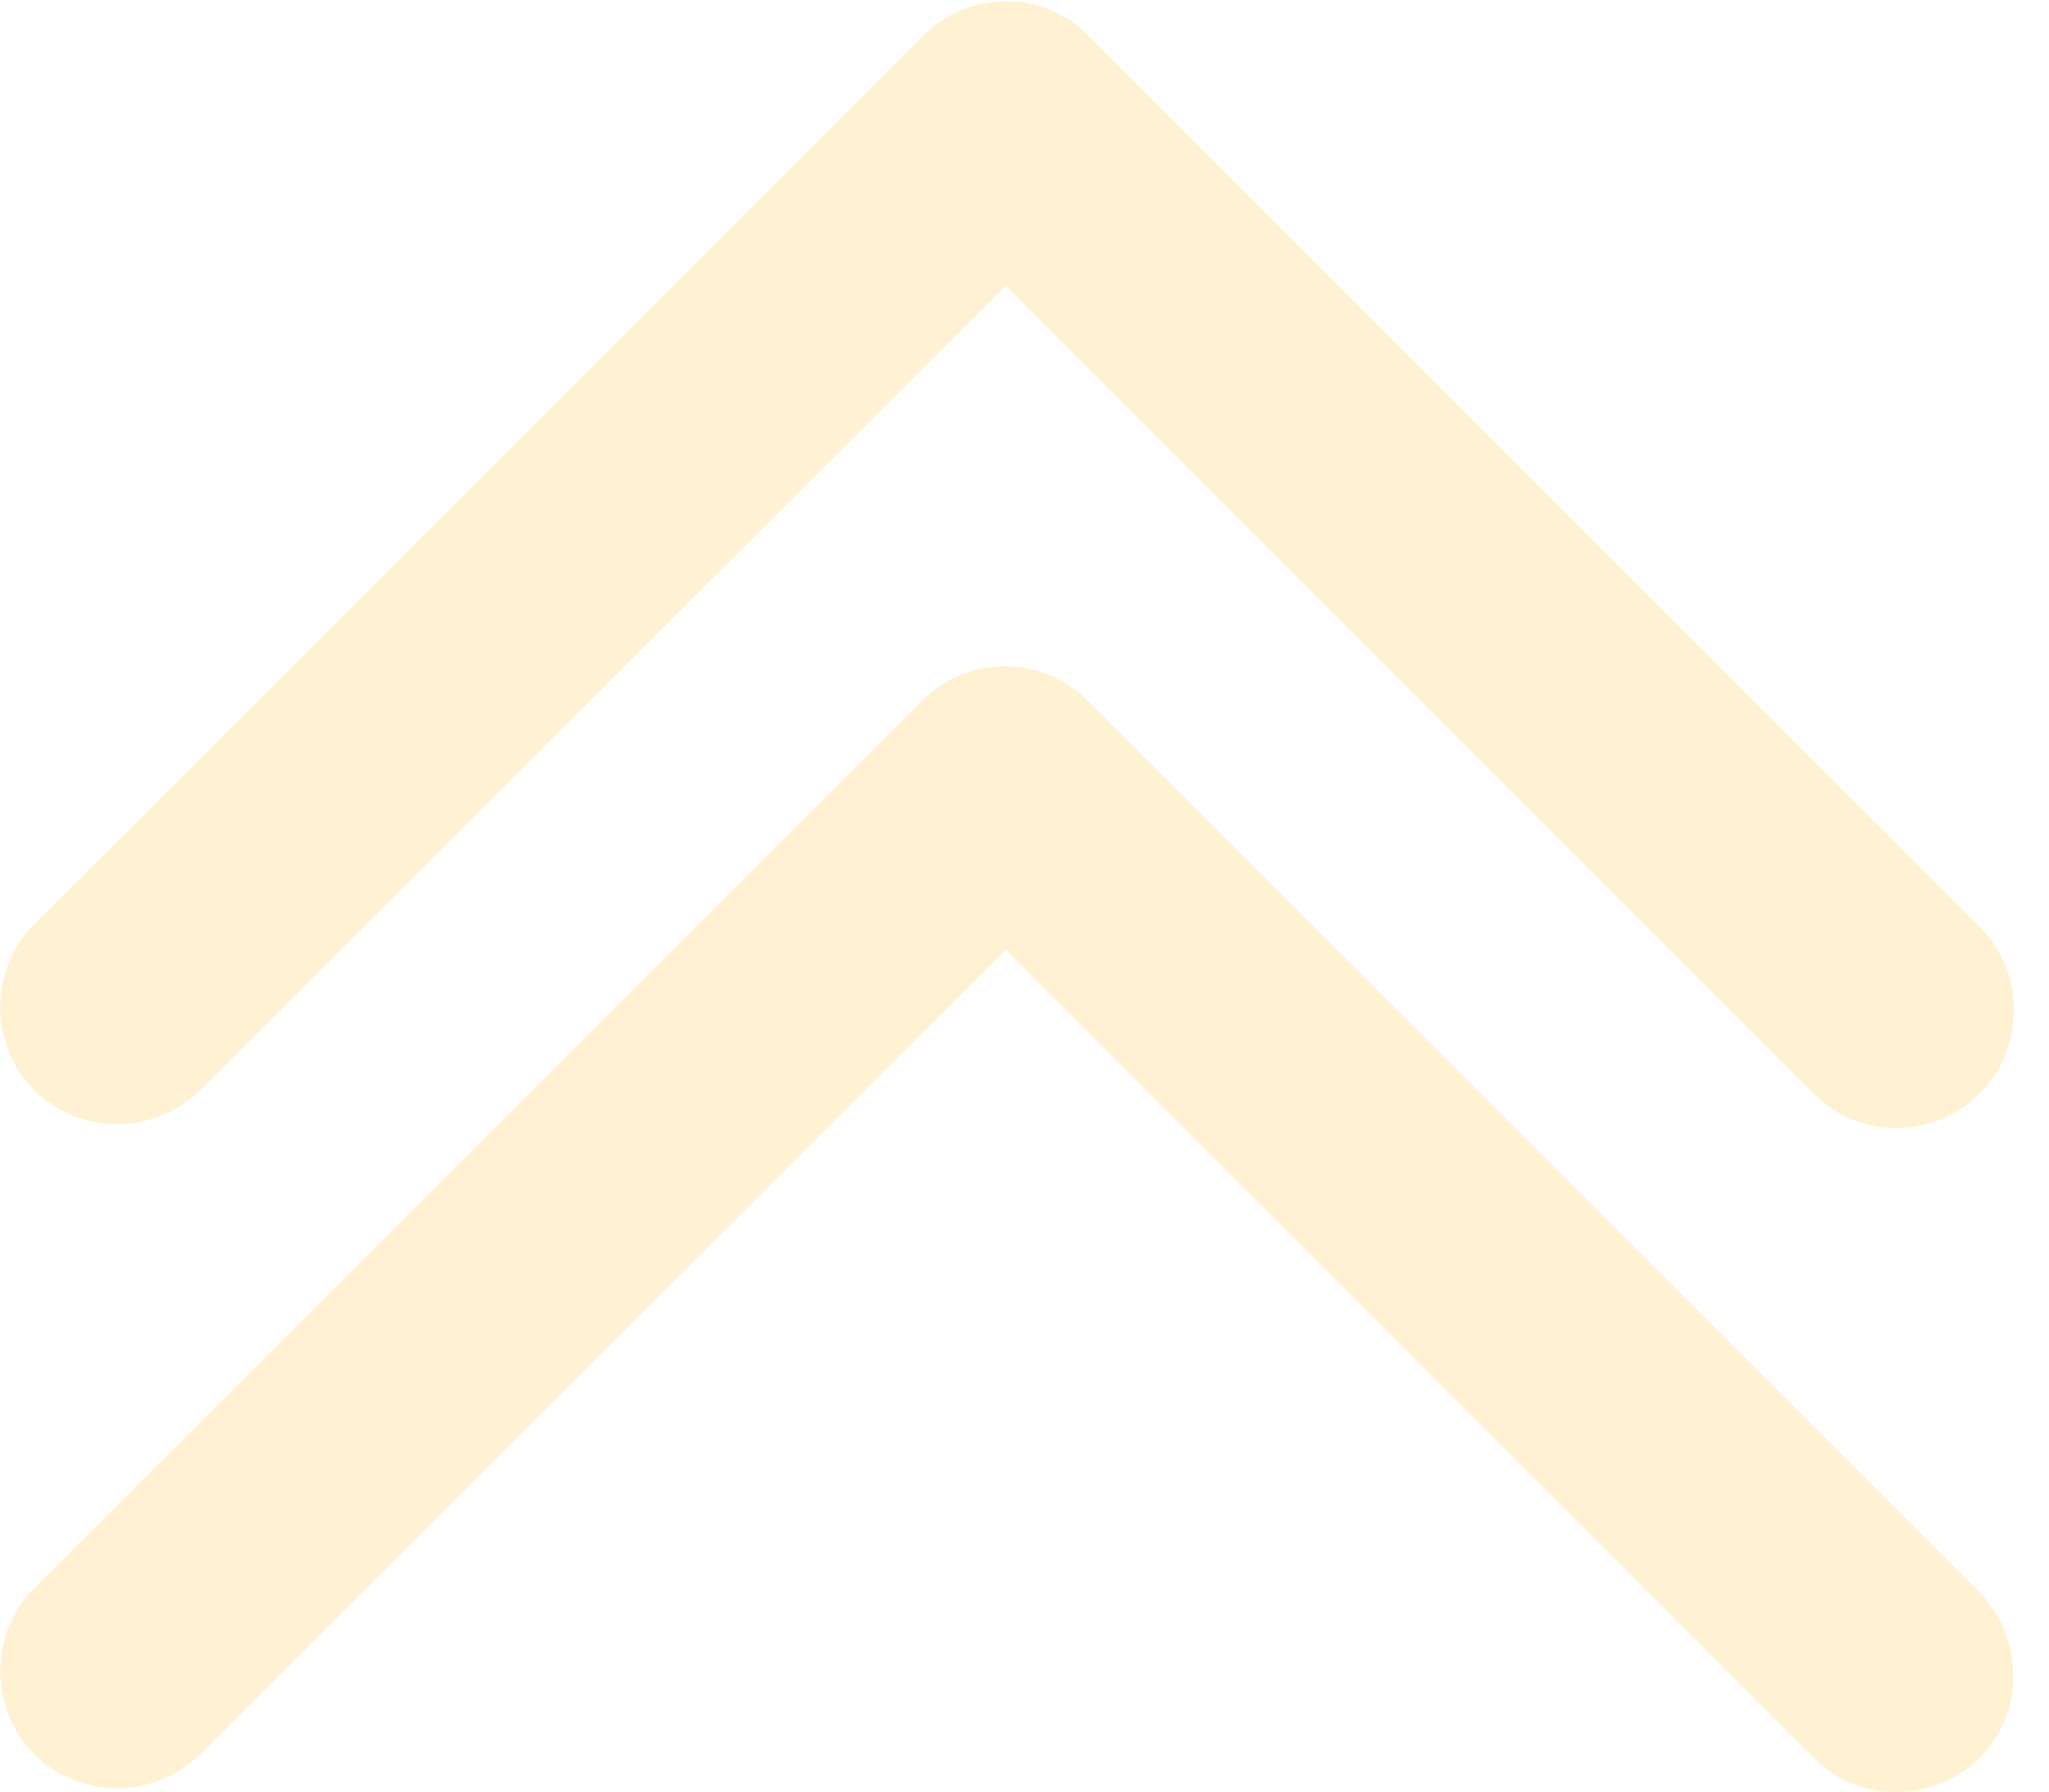
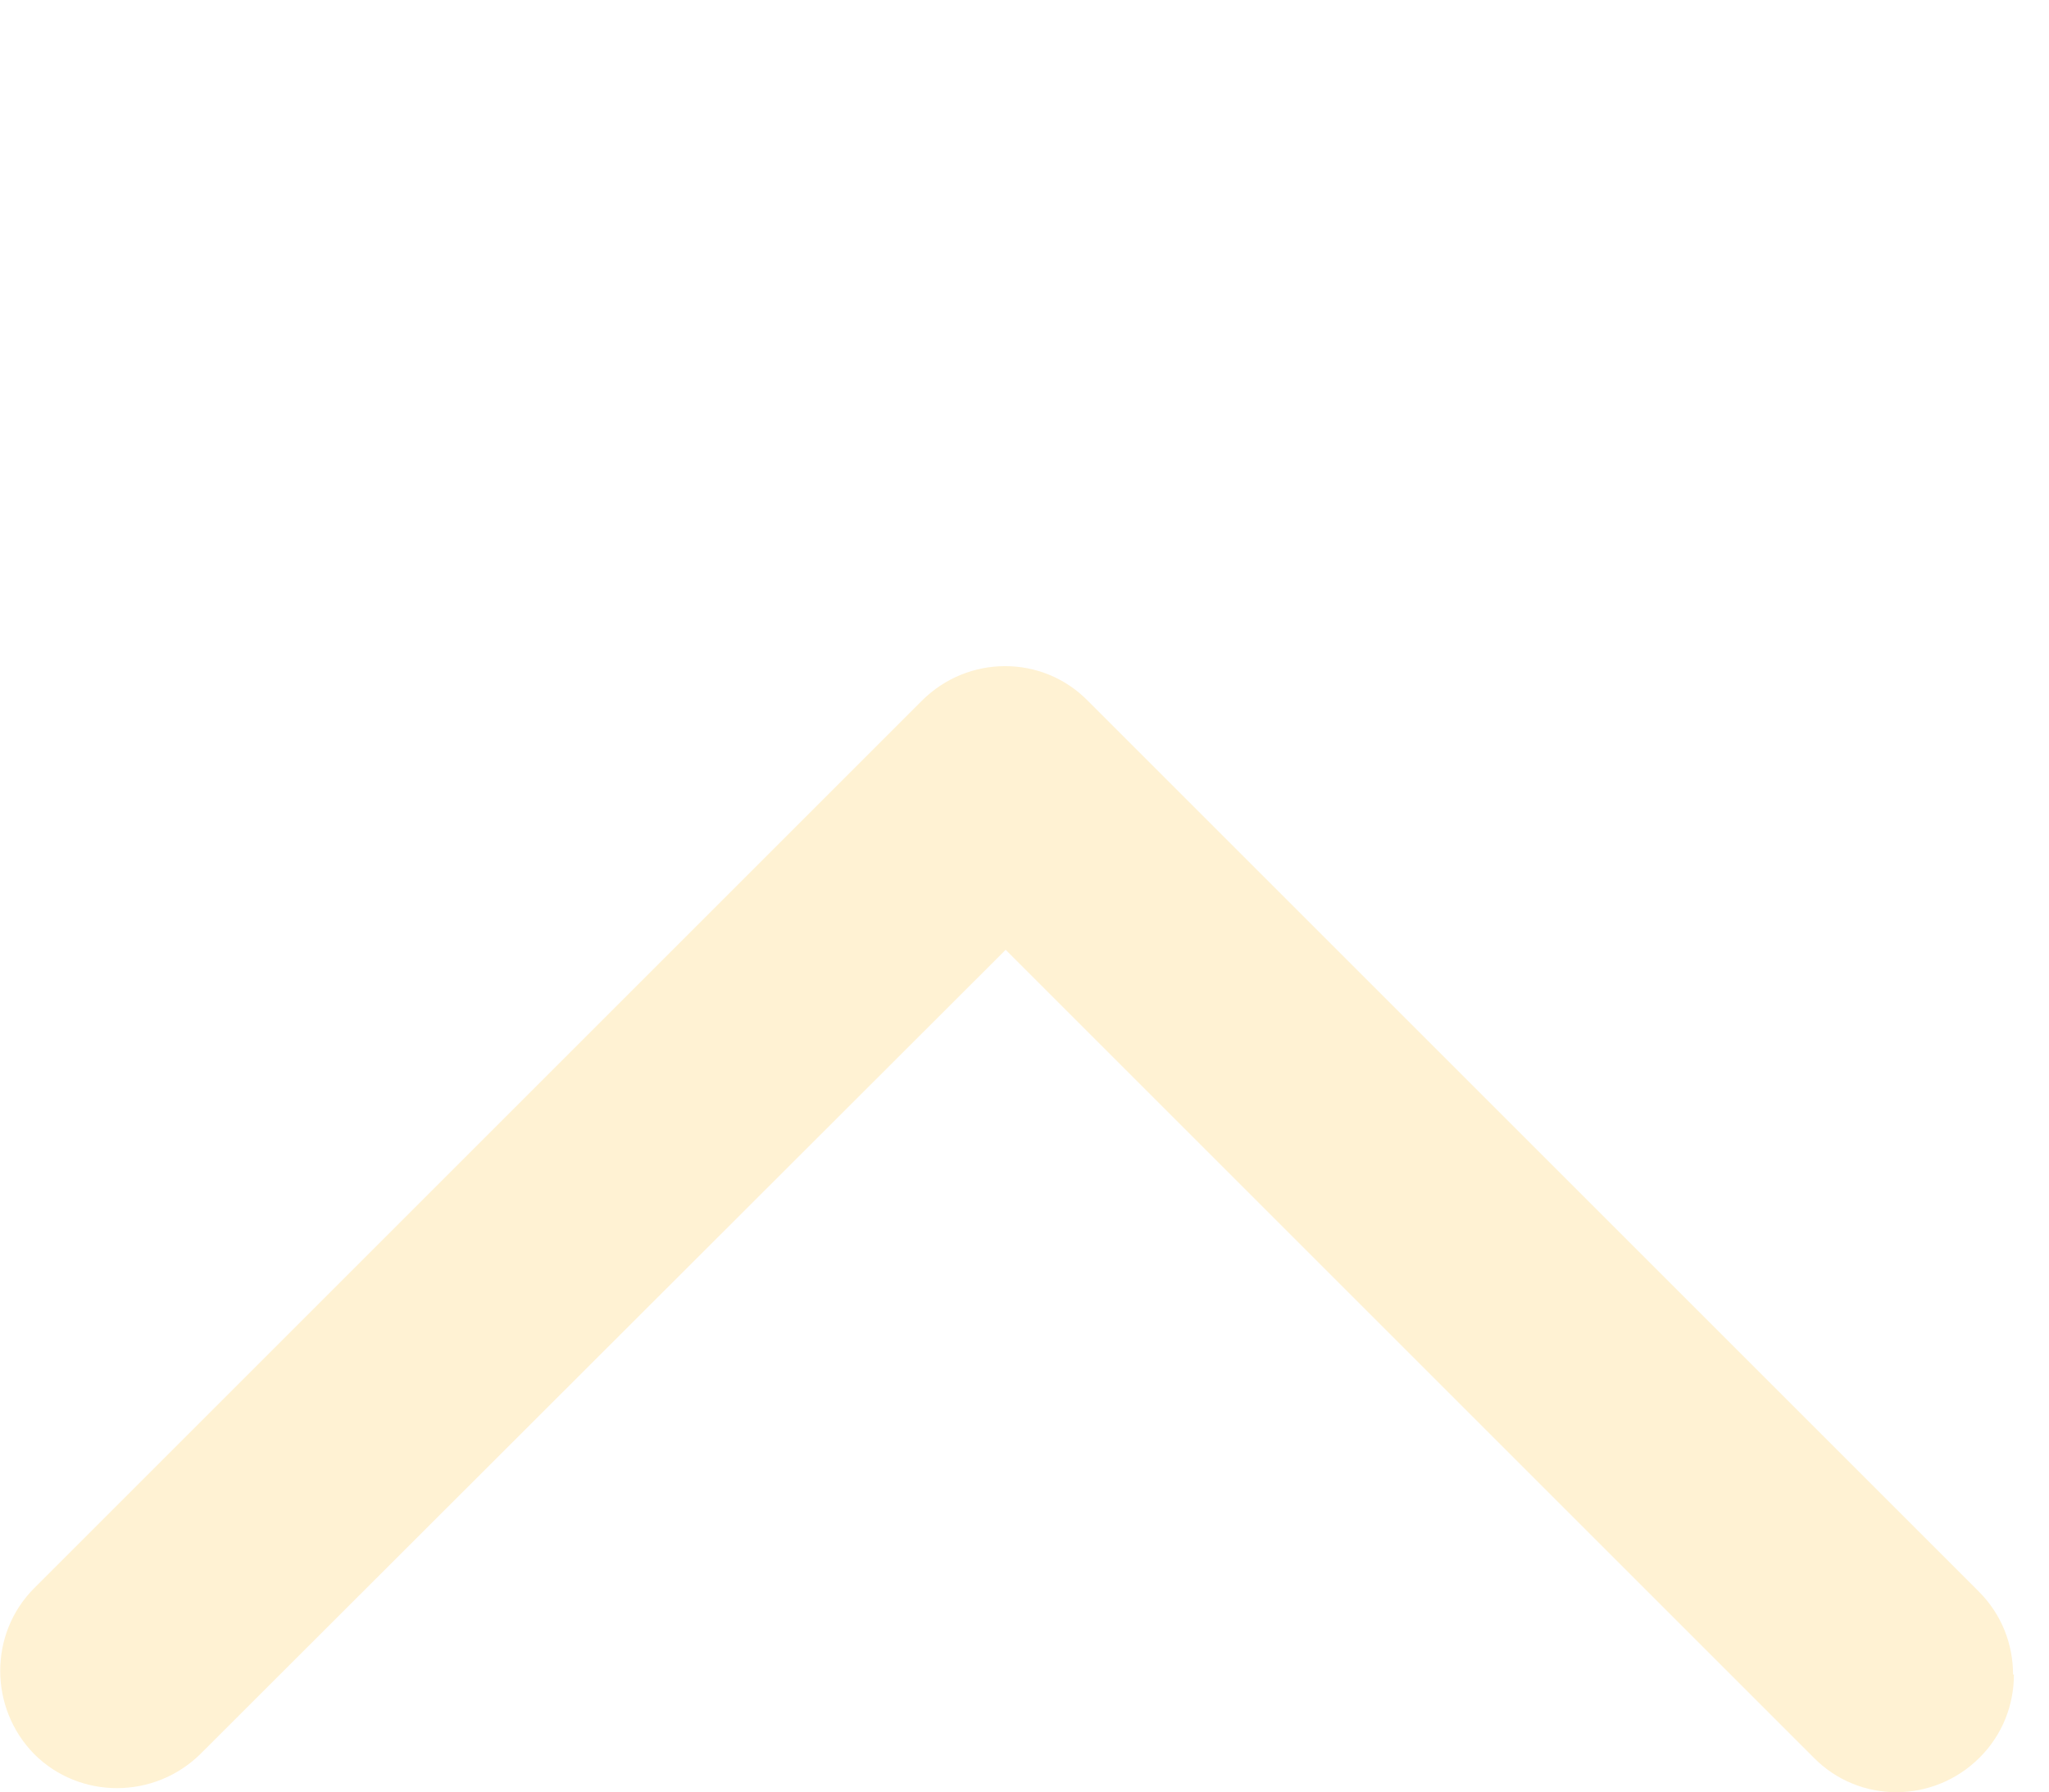
<svg xmlns="http://www.w3.org/2000/svg" id="uuid-c021de69-9a01-4af0-ba2f-8bd34a6168f4" data-name="Capa 1" viewBox="0 0 23.94 20.94">
  <path d="m23.53,19.57c0,.35-.13.7-.4.97-.54.54-1.41.54-1.94,0l-9.44-9.44L2.34,20.5c-.54.53-1.41.53-1.94,0-.53-.54-.53-1.41,0-1.94l10.37-10.37c.54-.54,1.41-.54,1.94,0l10.41,10.41c.27.27.4.62.4.97Z" style="fill: #fff2d3; stroke-width: 0px;" />
-   <path d="m23.53,11.81c0,.35-.13.7-.4.97-.54.54-1.41.54-1.94,0L11.75,3.34,2.34,12.74c-.54.53-1.41.53-1.94,0-.53-.54-.53-1.41,0-1.94L10.78.42c.54-.54,1.41-.54,1.94,0l10.41,10.41c.27.27.4.62.4.97Z" style="fill: #fff2d3; stroke-width: 0px;" />
</svg>
